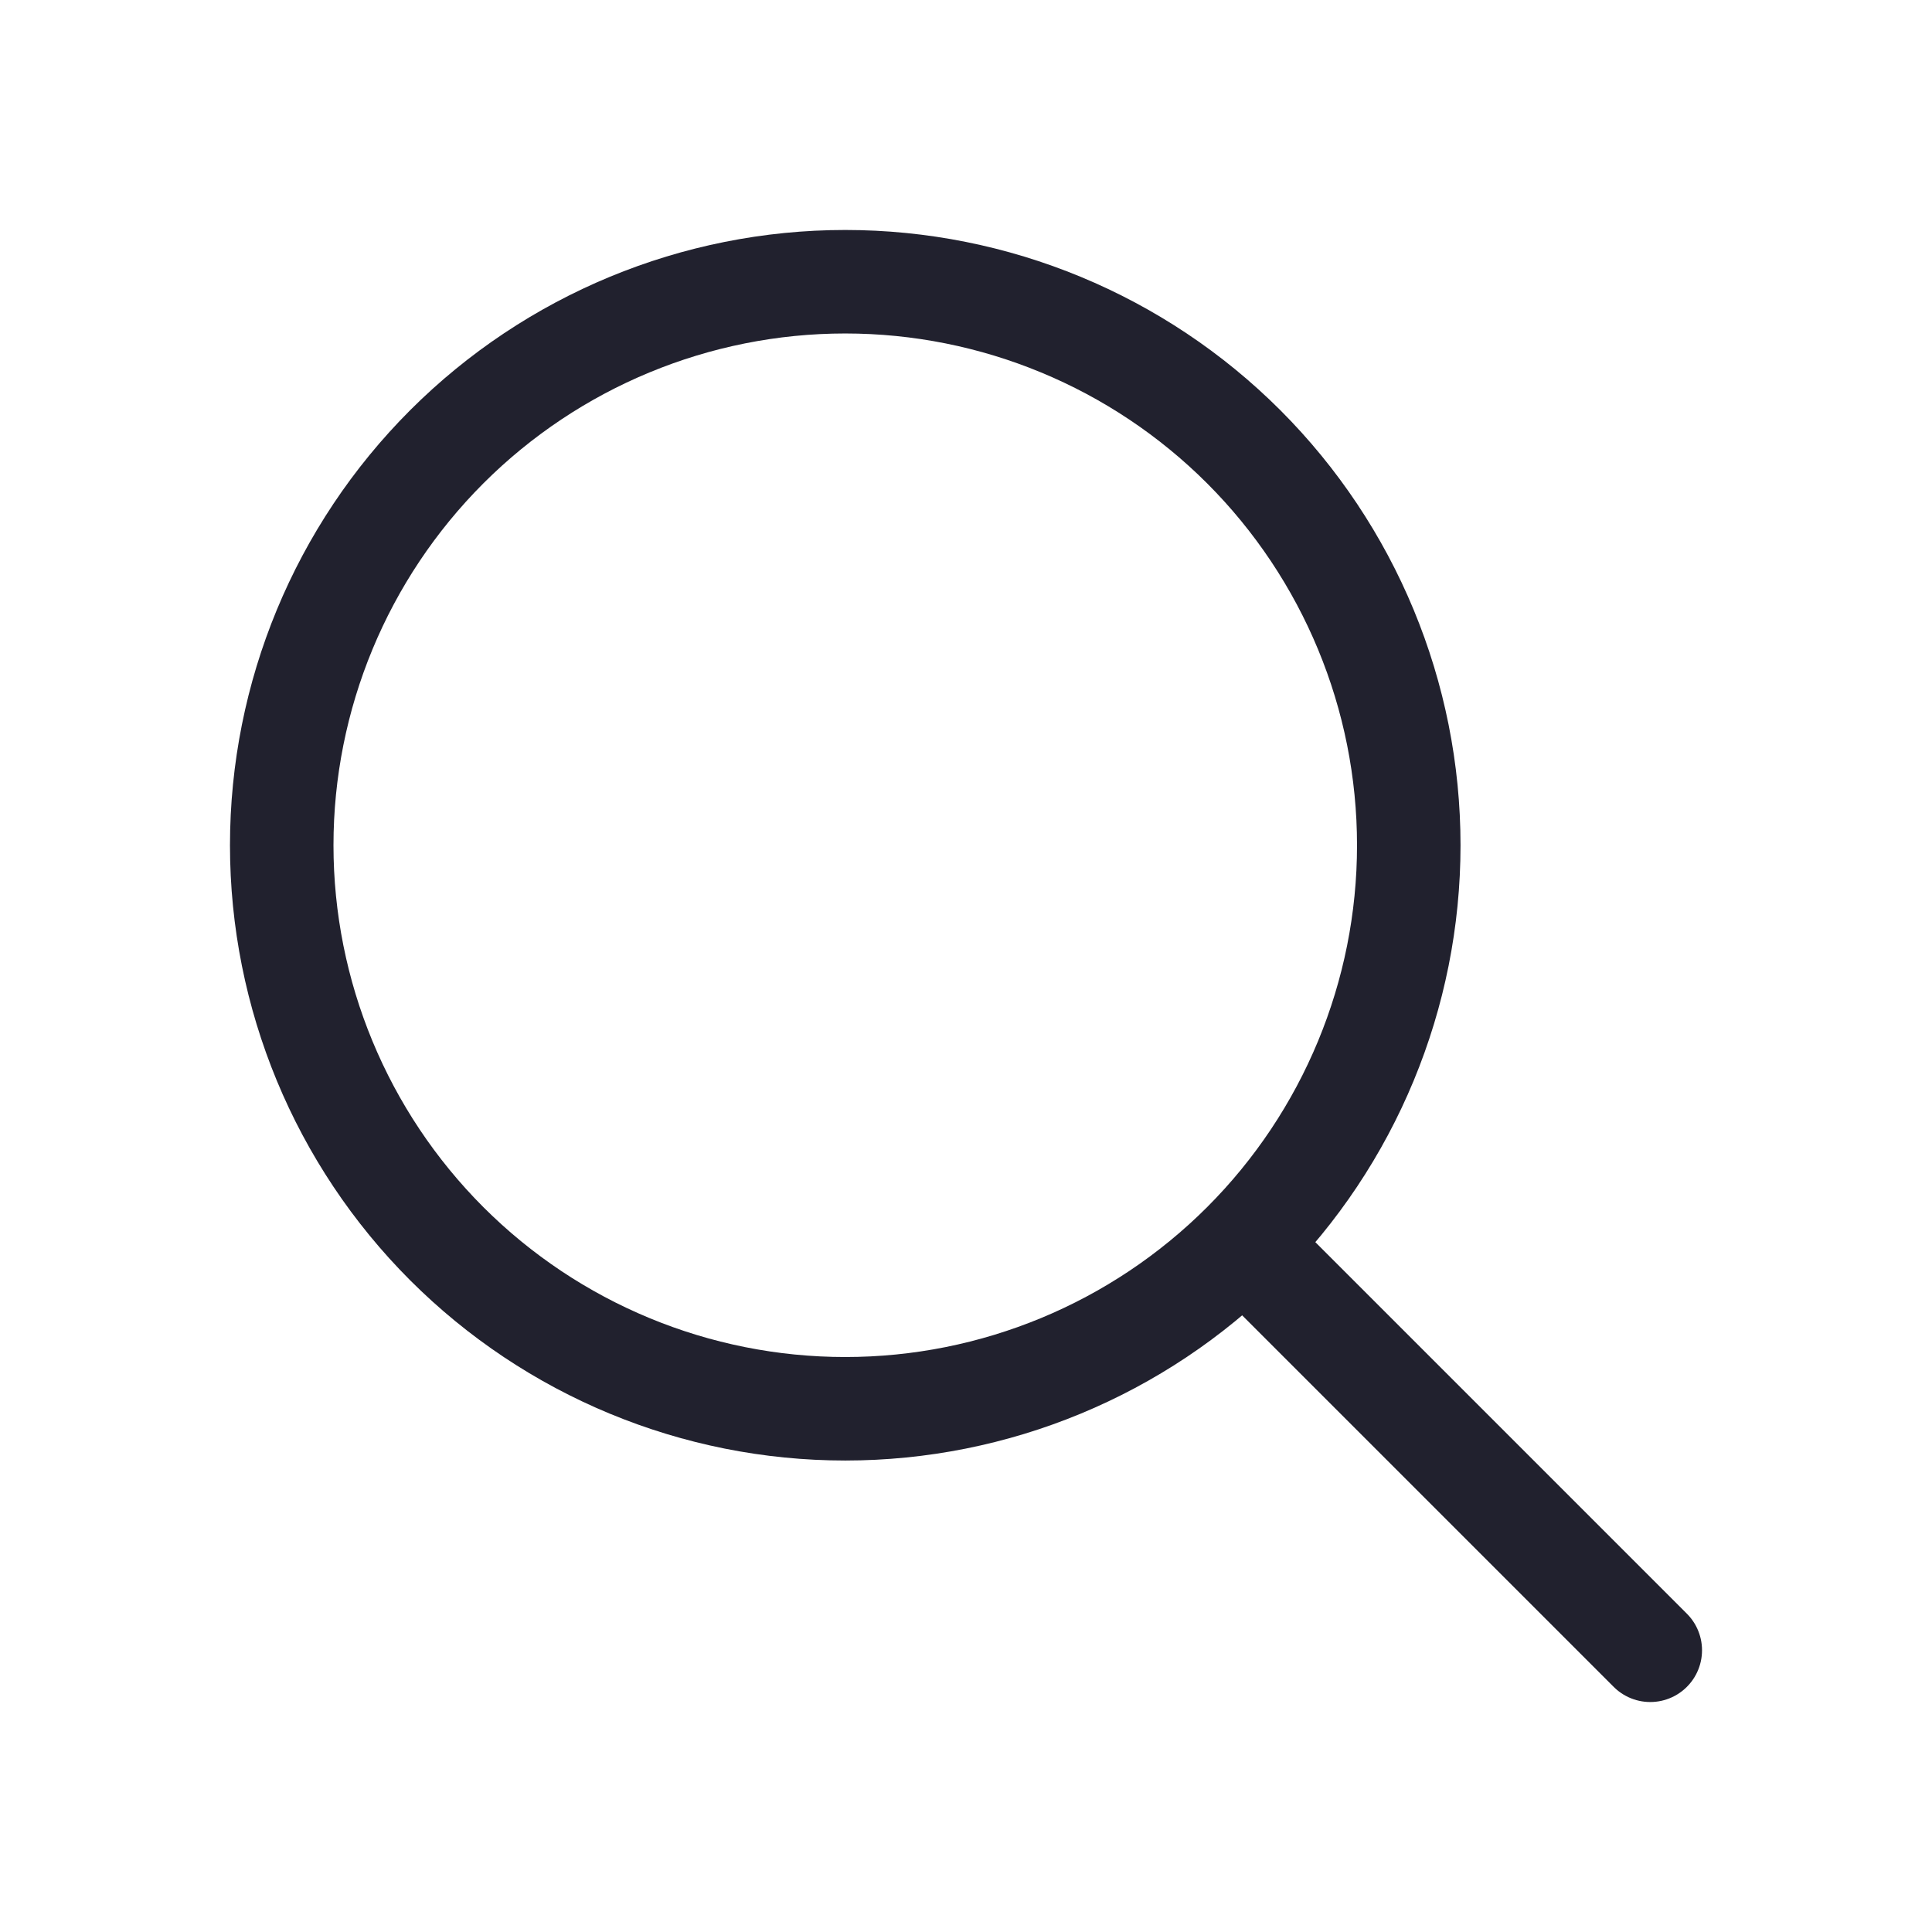
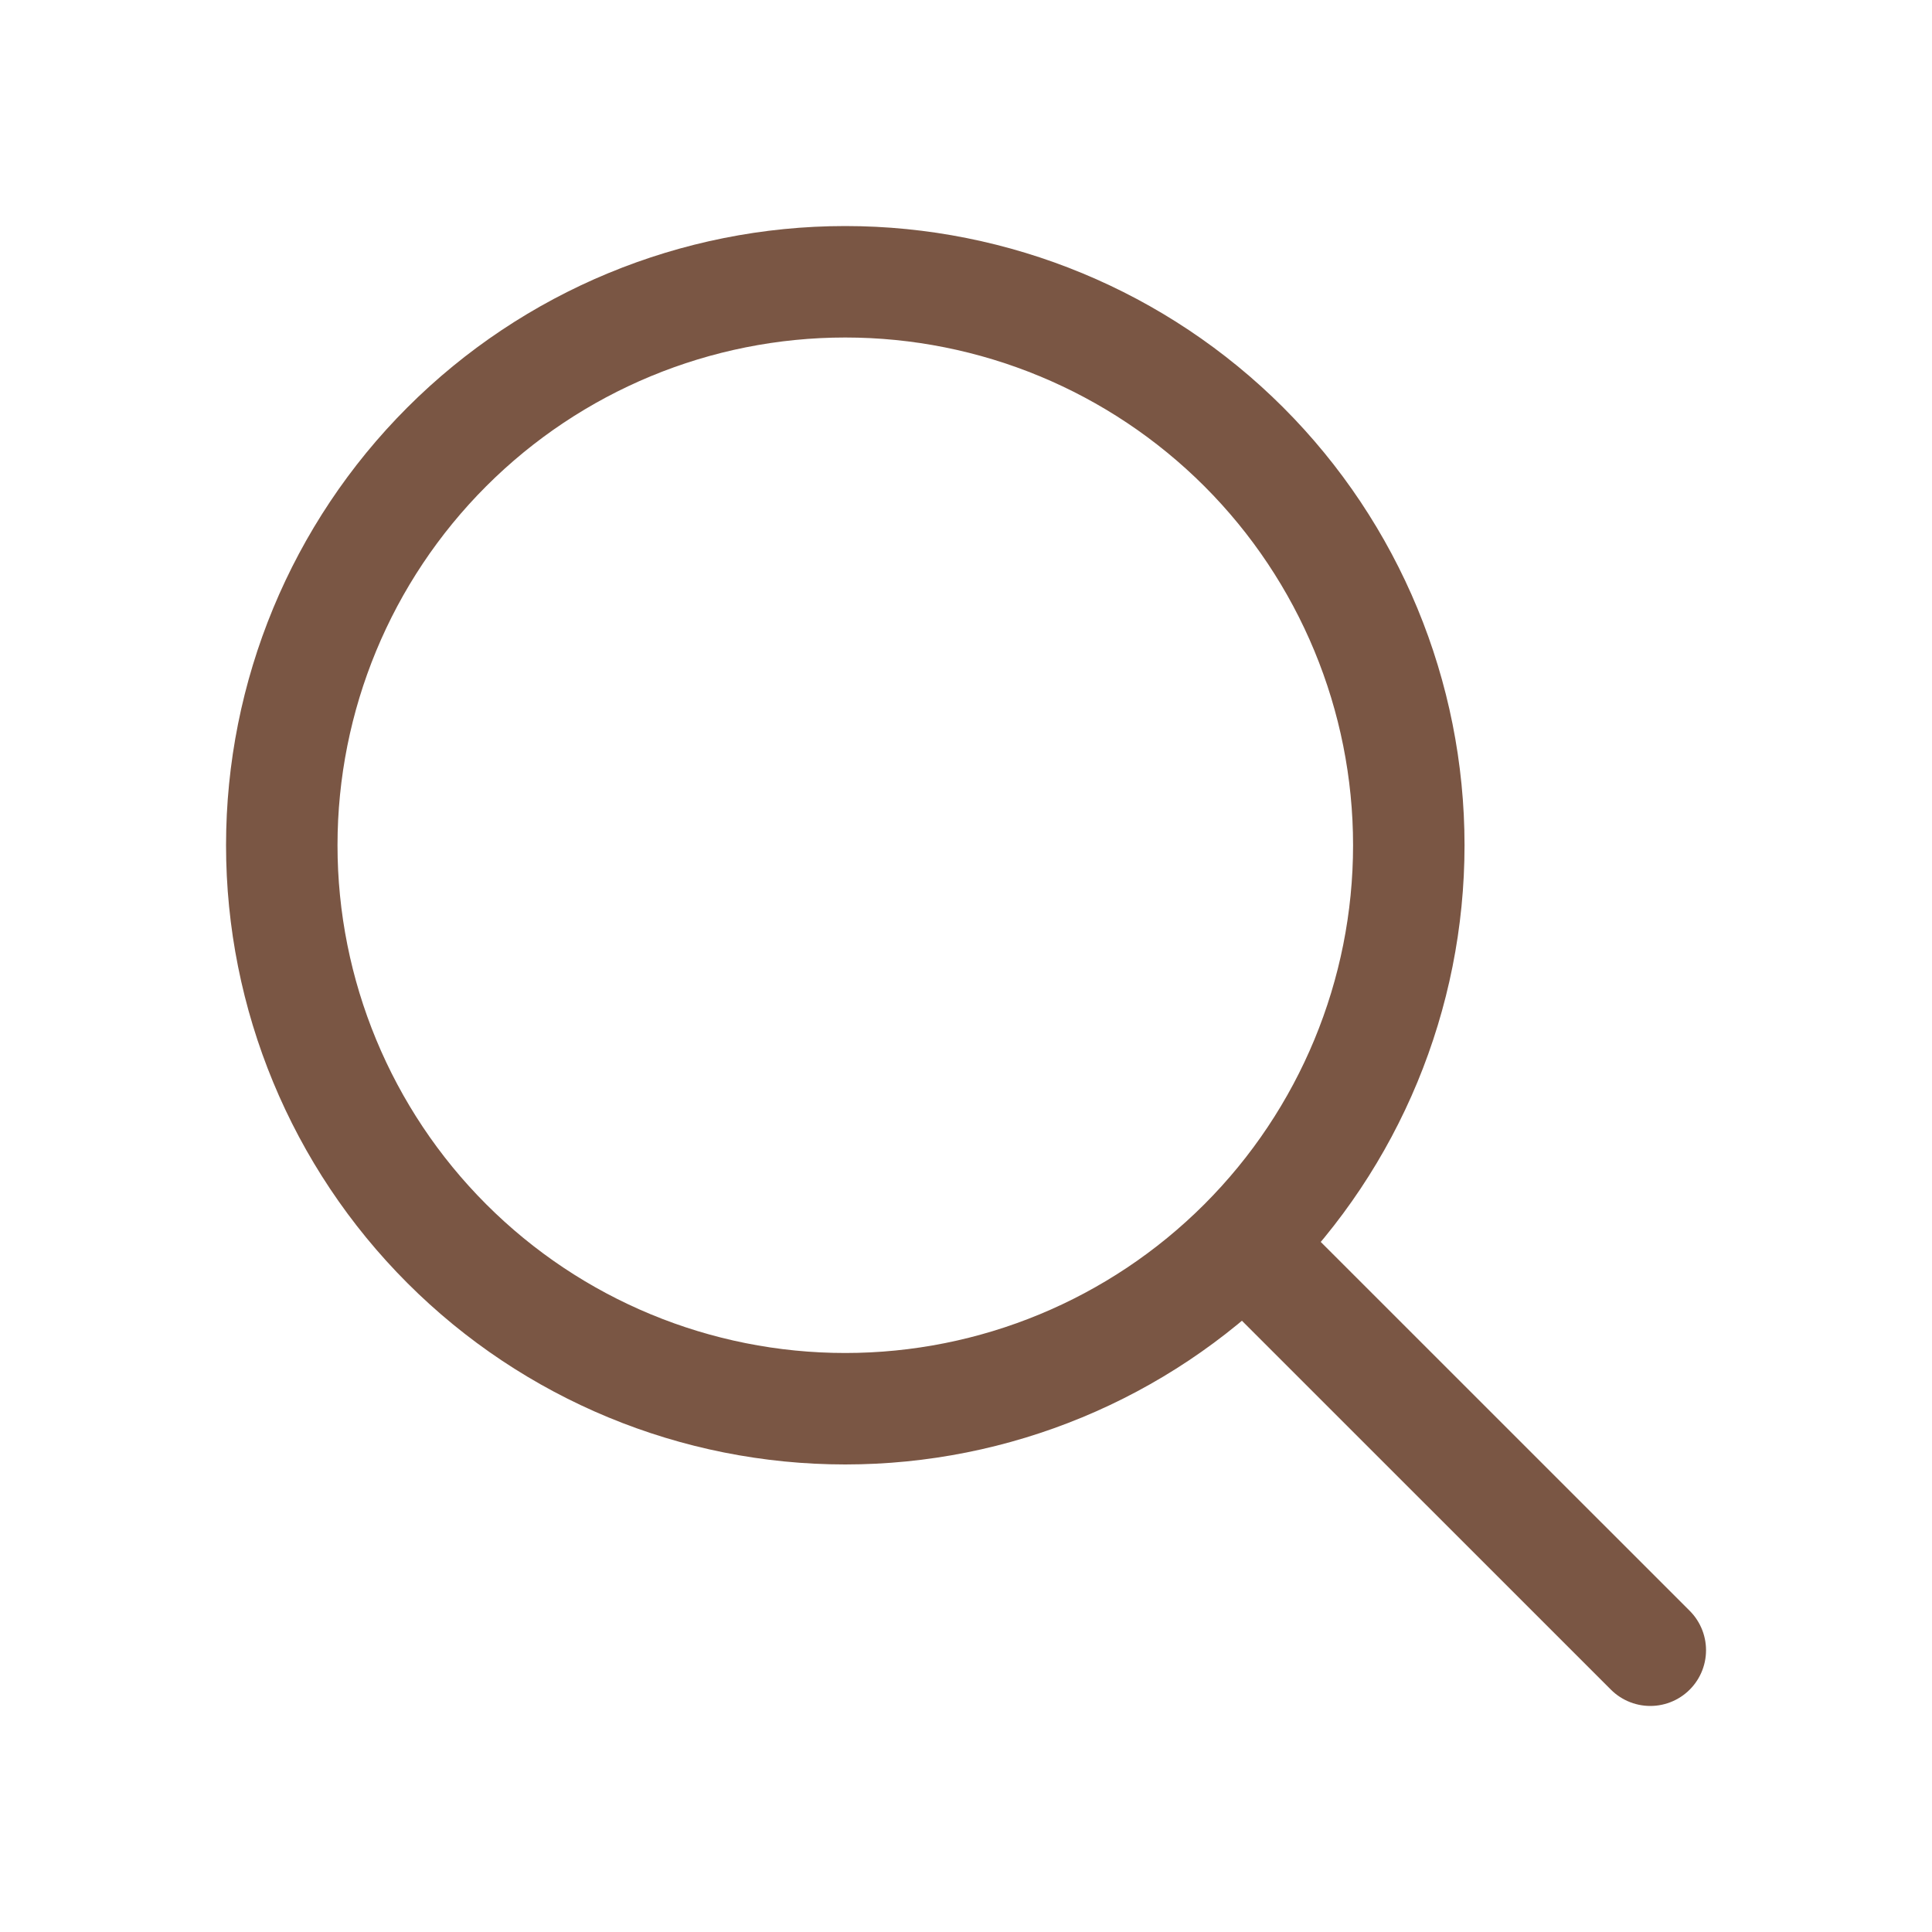
- <svg xmlns="http://www.w3.org/2000/svg" width="28" height="28" viewBox="0 0 28 28" fill="none">
-   <path d="M18.083 18.083L23.917 23.917M4.083 12.25C4.083 14.416 4.944 16.493 6.475 18.025C8.007 19.556 10.084 20.417 12.25 20.417C14.416 20.417 16.493 19.556 18.025 18.025C19.556 16.493 20.417 14.416 20.417 12.25C20.417 10.084 19.556 8.007 18.025 6.475C16.493 4.944 14.416 4.083 12.25 4.083C10.084 4.083 8.007 4.944 6.475 6.475C4.944 8.007 4.083 10.084 4.083 12.25Z" stroke-width="1.5" stroke-linecap="round" stroke-linejoin="round" stroke="#21212E" />
+ <svg xmlns="http://www.w3.org/2000/svg" width="26" height="26" viewBox="0 0 26 26" fill="none">
+   <path d="M16.792 16.792L22.209 22.208M3.792 11.375C3.792 13.386 4.591 15.315 6.013 16.737C7.435 18.16 9.364 18.958 11.375 18.958C13.386 18.958 15.315 18.16 16.738 16.737C18.16 15.315 18.959 13.386 18.959 11.375C18.959 9.364 18.16 7.435 16.738 6.013C15.315 4.591 13.386 3.792 11.375 3.792C9.364 3.792 7.435 4.591 6.013 6.013C4.591 7.435 3.792 9.364 3.792 11.375Z" stroke-width="1.5" stroke-linecap="round" stroke-linejoin="round" stroke="#7A5644" />
</svg>
